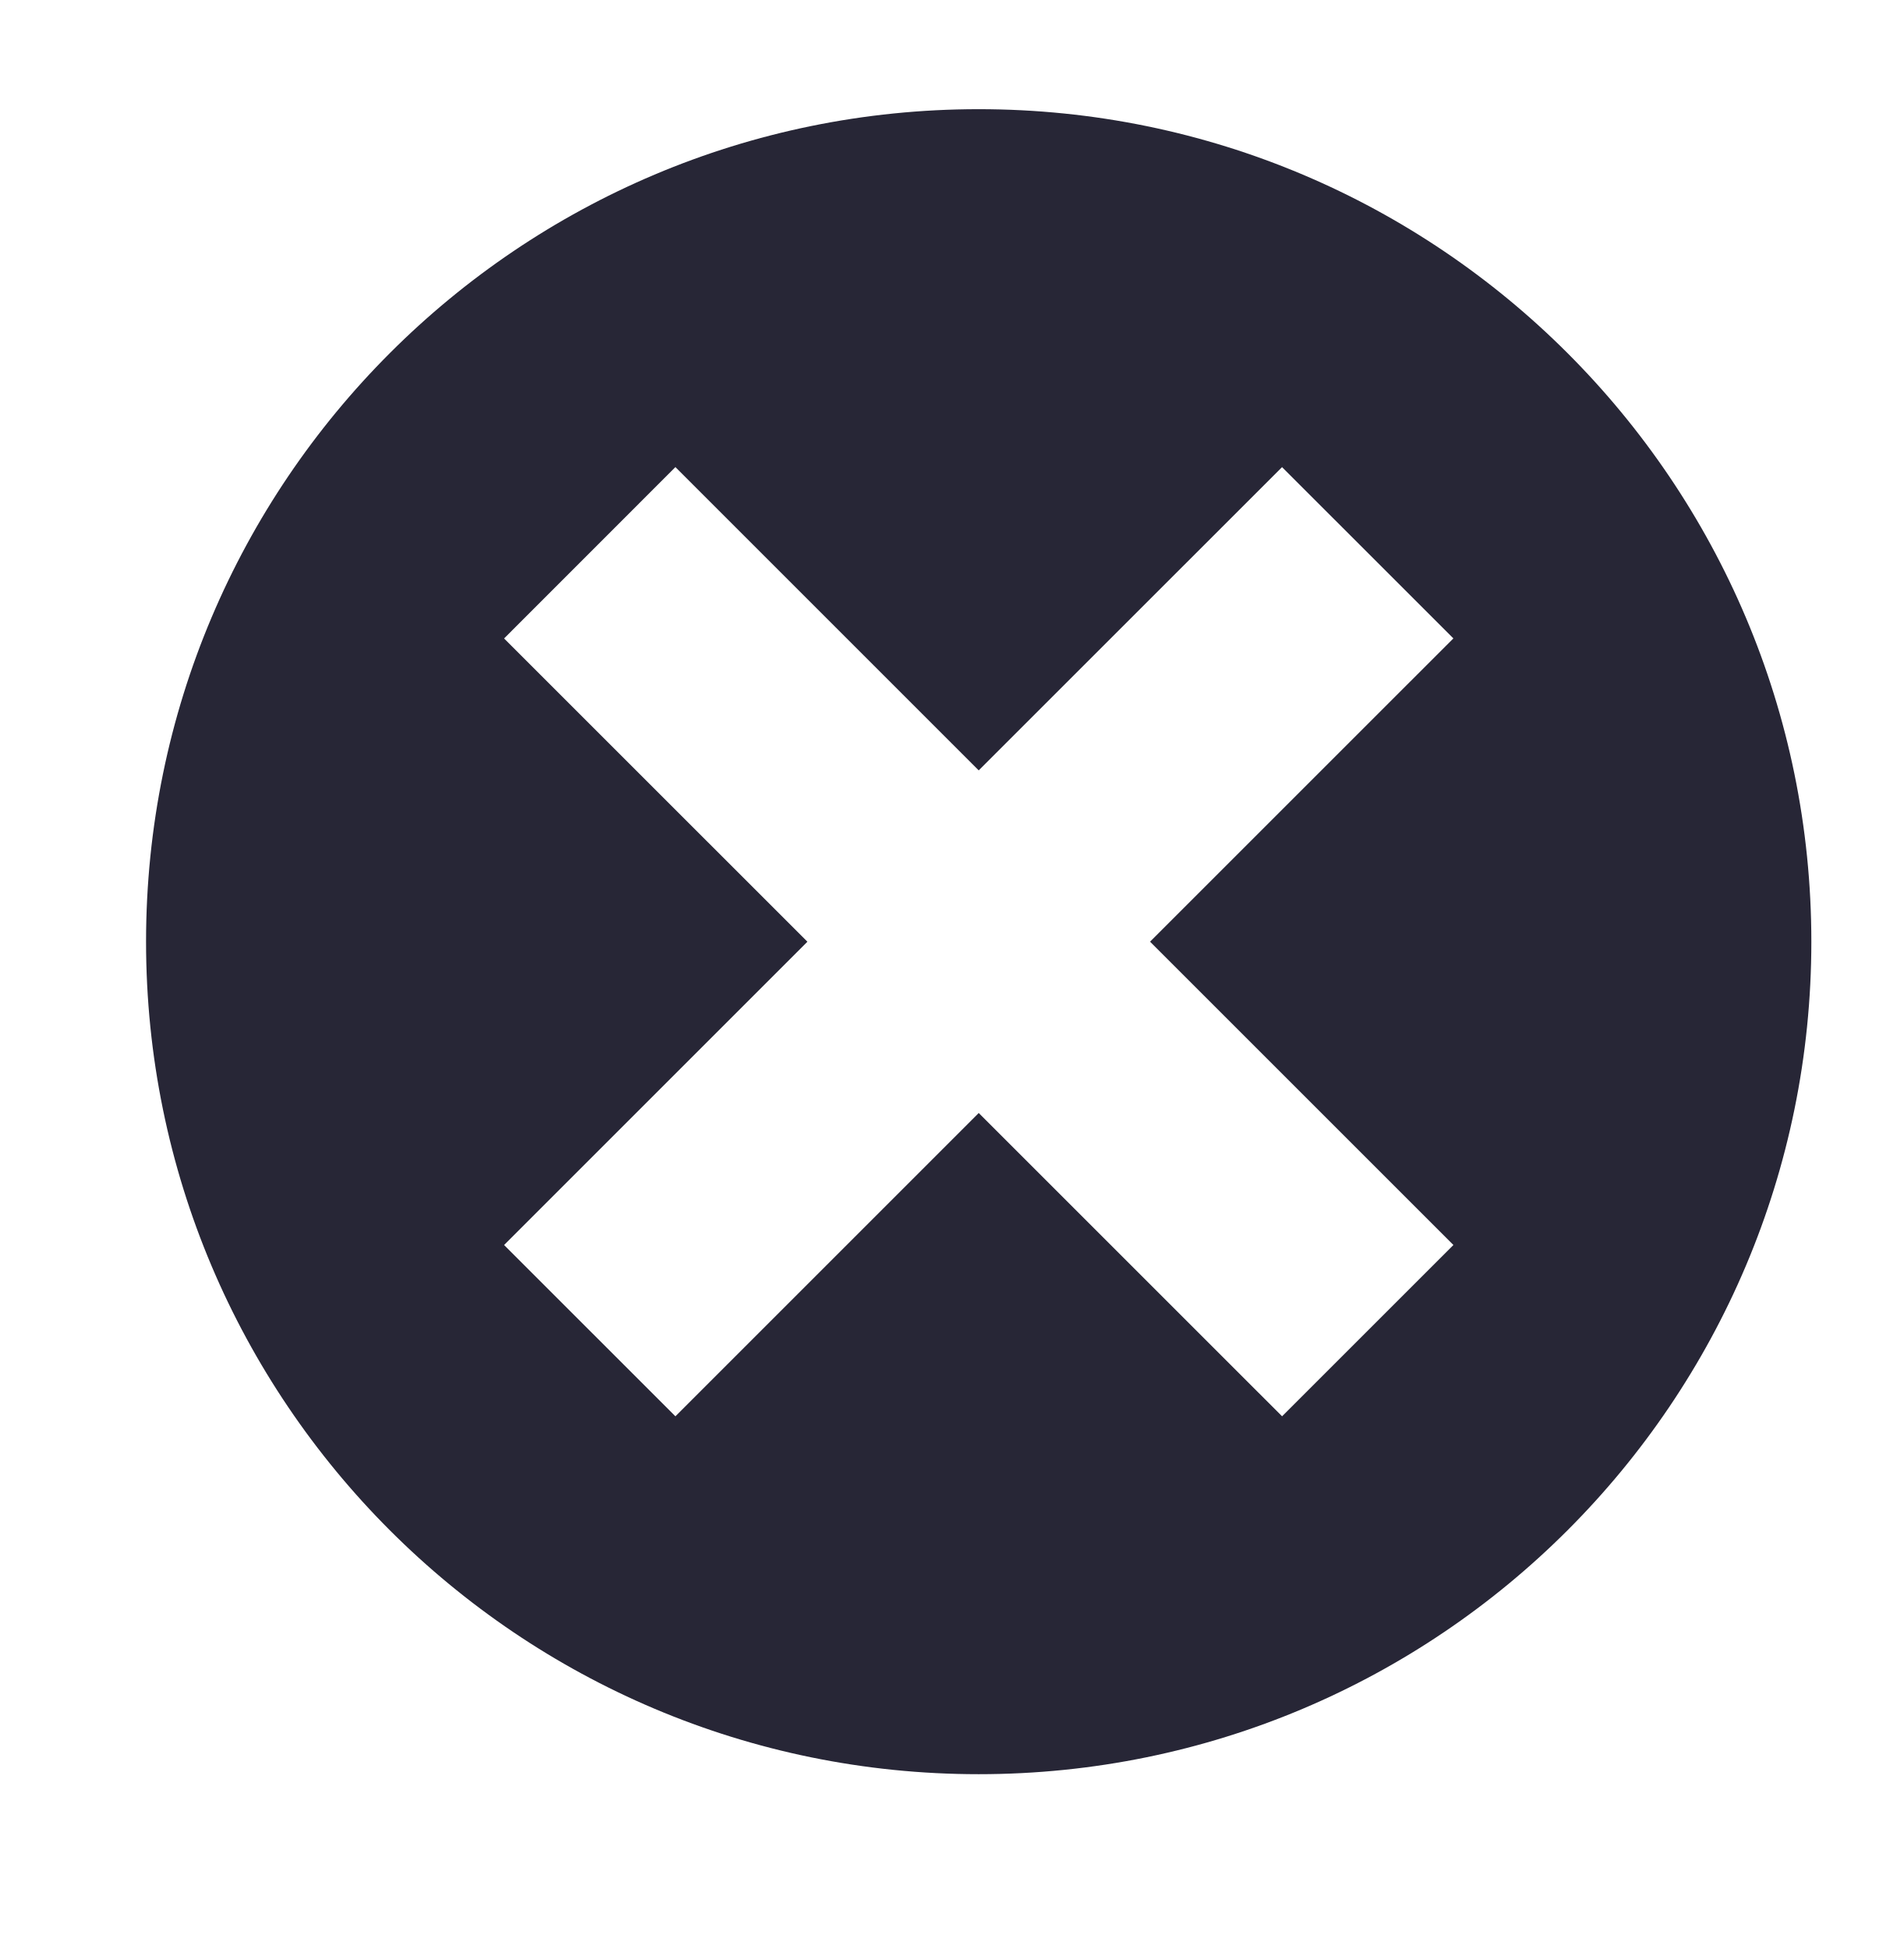
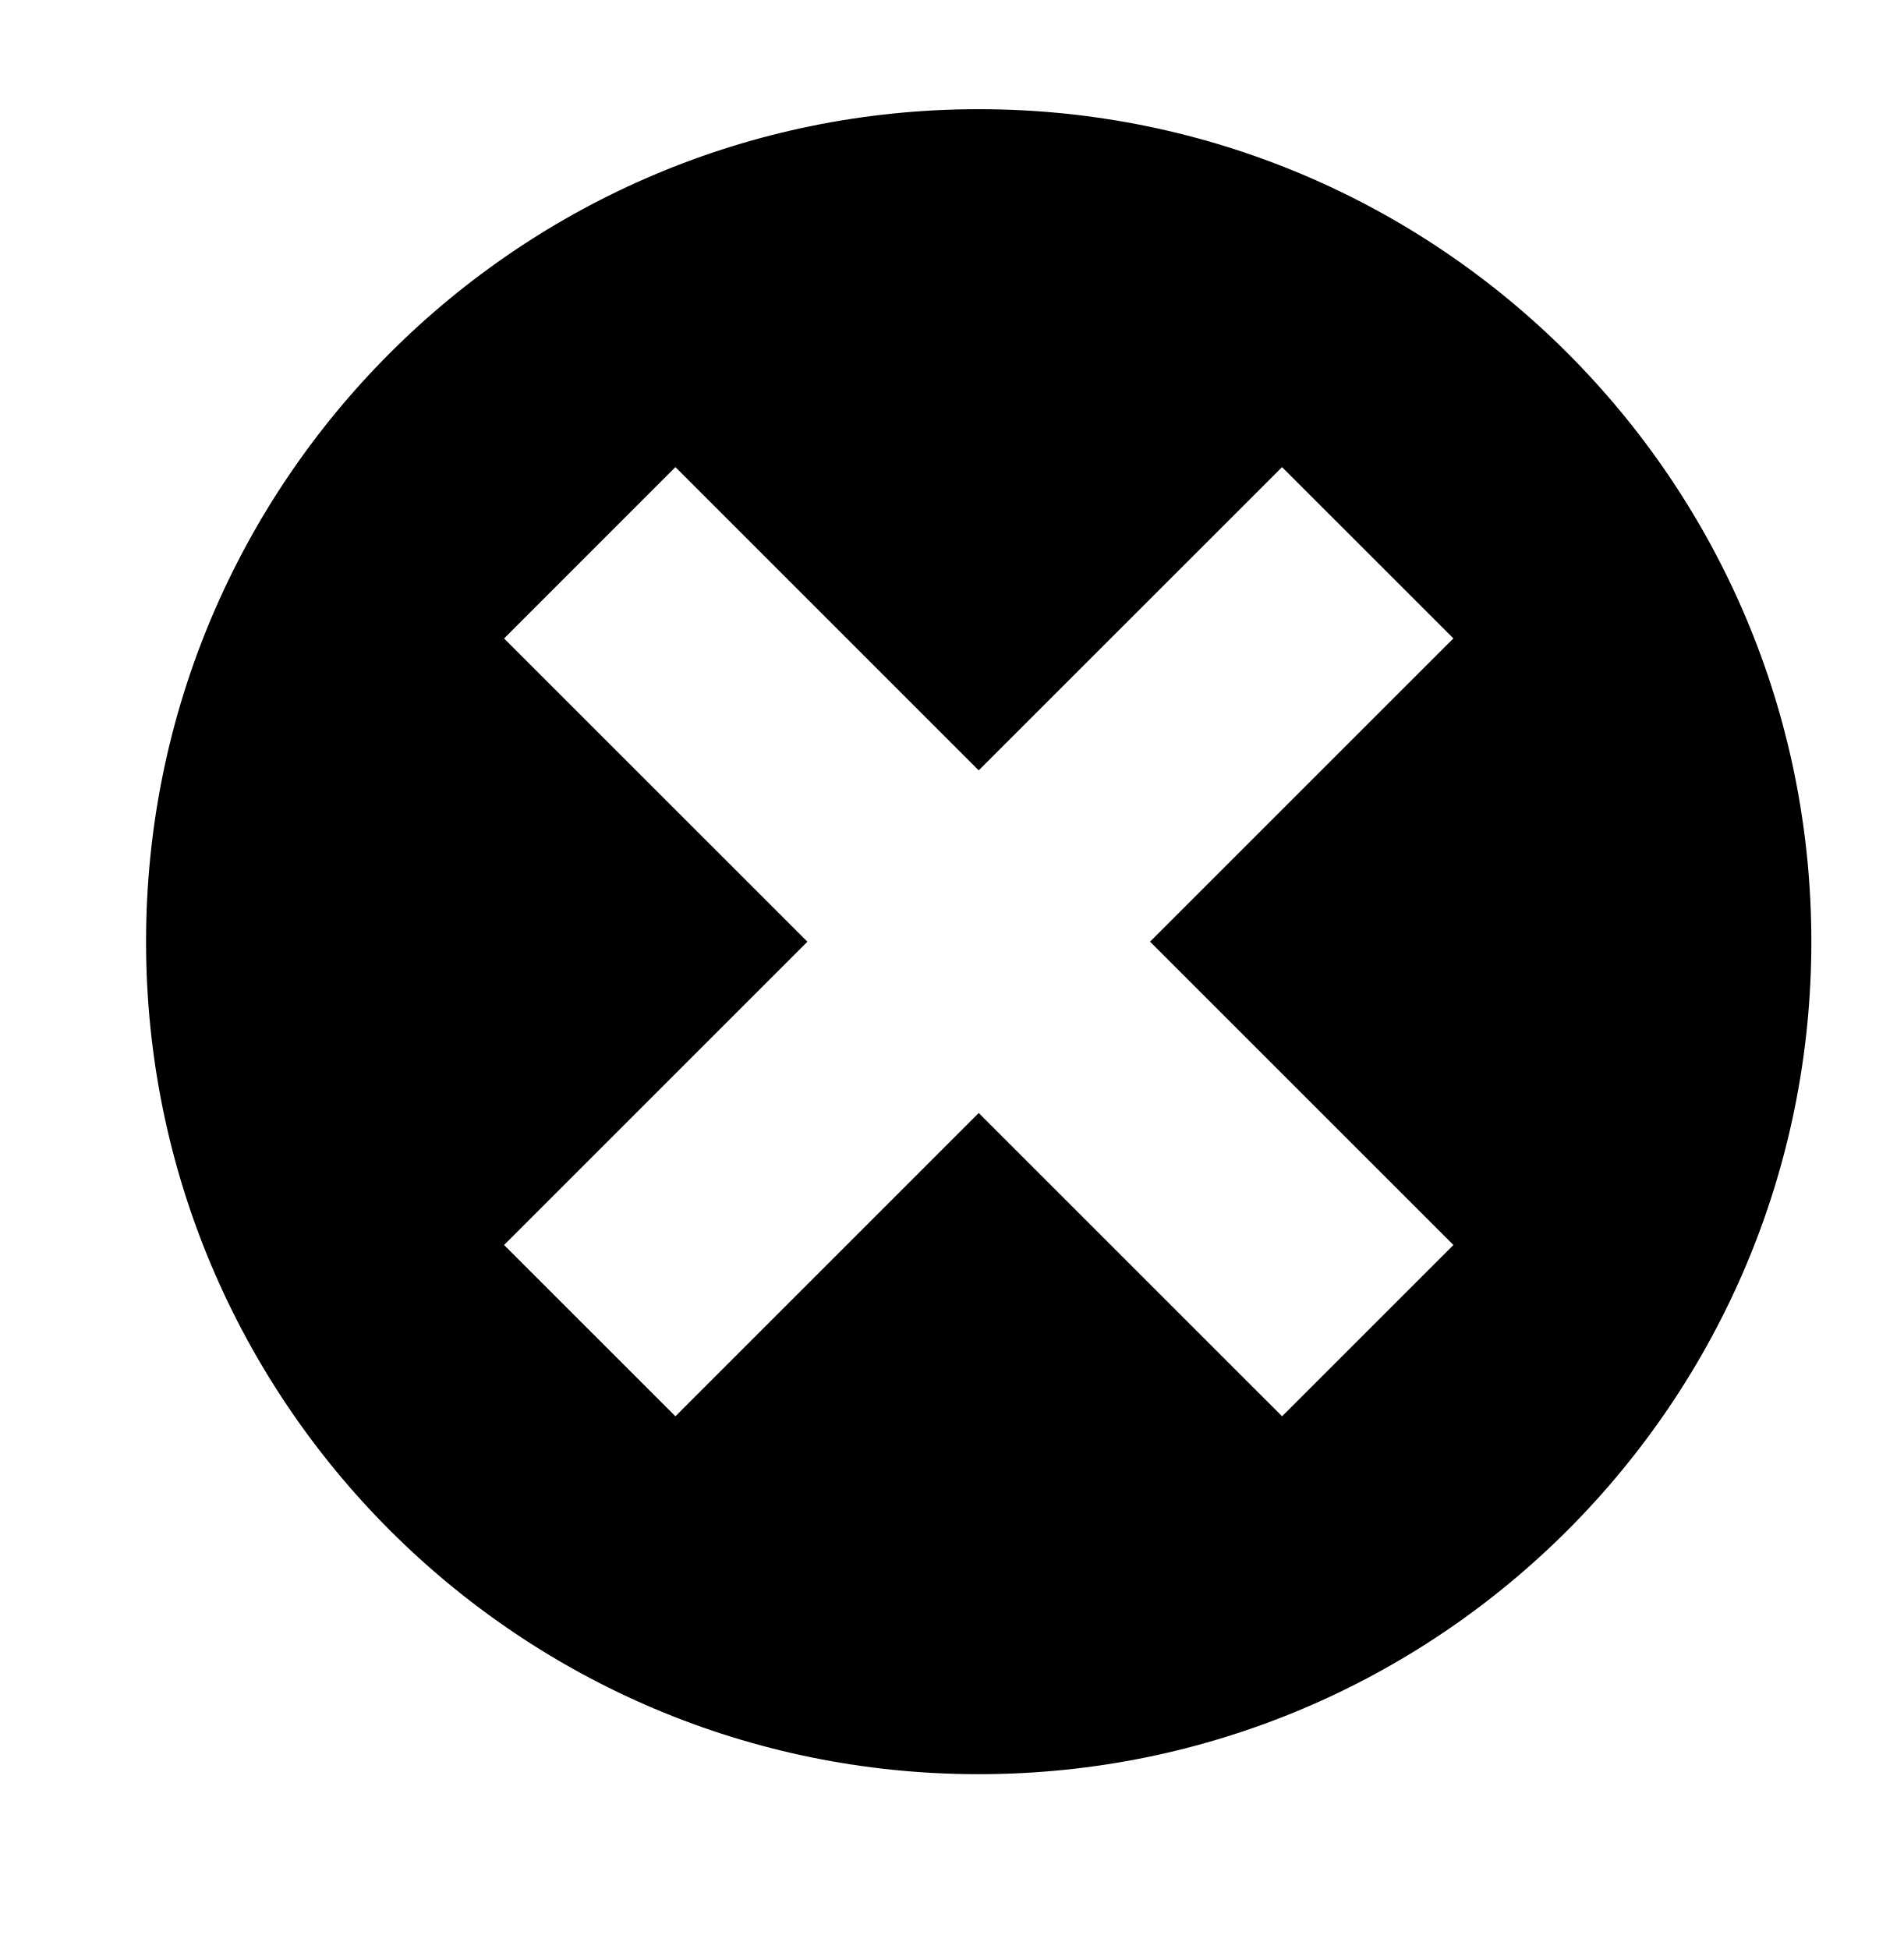
<svg xmlns="http://www.w3.org/2000/svg" version="1.1" id="图形" x="0px" y="0px" width="1000px" height="1024px" viewBox="0 0 1000 1024" enable-background="new 0 0 1000 1024" xml:space="preserve">
-   <path fill="#272636" d="M514.144 754.637c-241.581 0-437.416-195.857-437.416-437.397 0-241.581 195.834-437.397 437.416-437.397 241.561 0 437.425 195.816 437.425 437.397C951.57 558.779 755.706 754.637 514.144 754.637M604.164 317.239l159.371-159.357-90.008-89.996L514.164 227.232 354.812 67.877l-90 89.996 159.352 159.356L264.812 476.555l90 90.037 159.333-159.347 159.362 159.326 90.009-89.985L604.164 317.239z" transform="translate(0, 812) scale(1, -1)" />
+   <path d="M514.144 754.637c-241.581 0-437.416-195.857-437.416-437.397 0-241.581 195.834-437.397 437.416-437.397 241.561 0 437.425 195.816 437.425 437.397C951.57 558.779 755.706 754.637 514.144 754.637M604.164 317.239l159.371-159.357-90.008-89.996L514.164 227.232 354.812 67.877l-90 89.996 159.352 159.356L264.812 476.555l90 90.037 159.333-159.347 159.362 159.326 90.009-89.985L604.164 317.239z" transform="translate(0, 812) scale(1, -1)" />
</svg>
